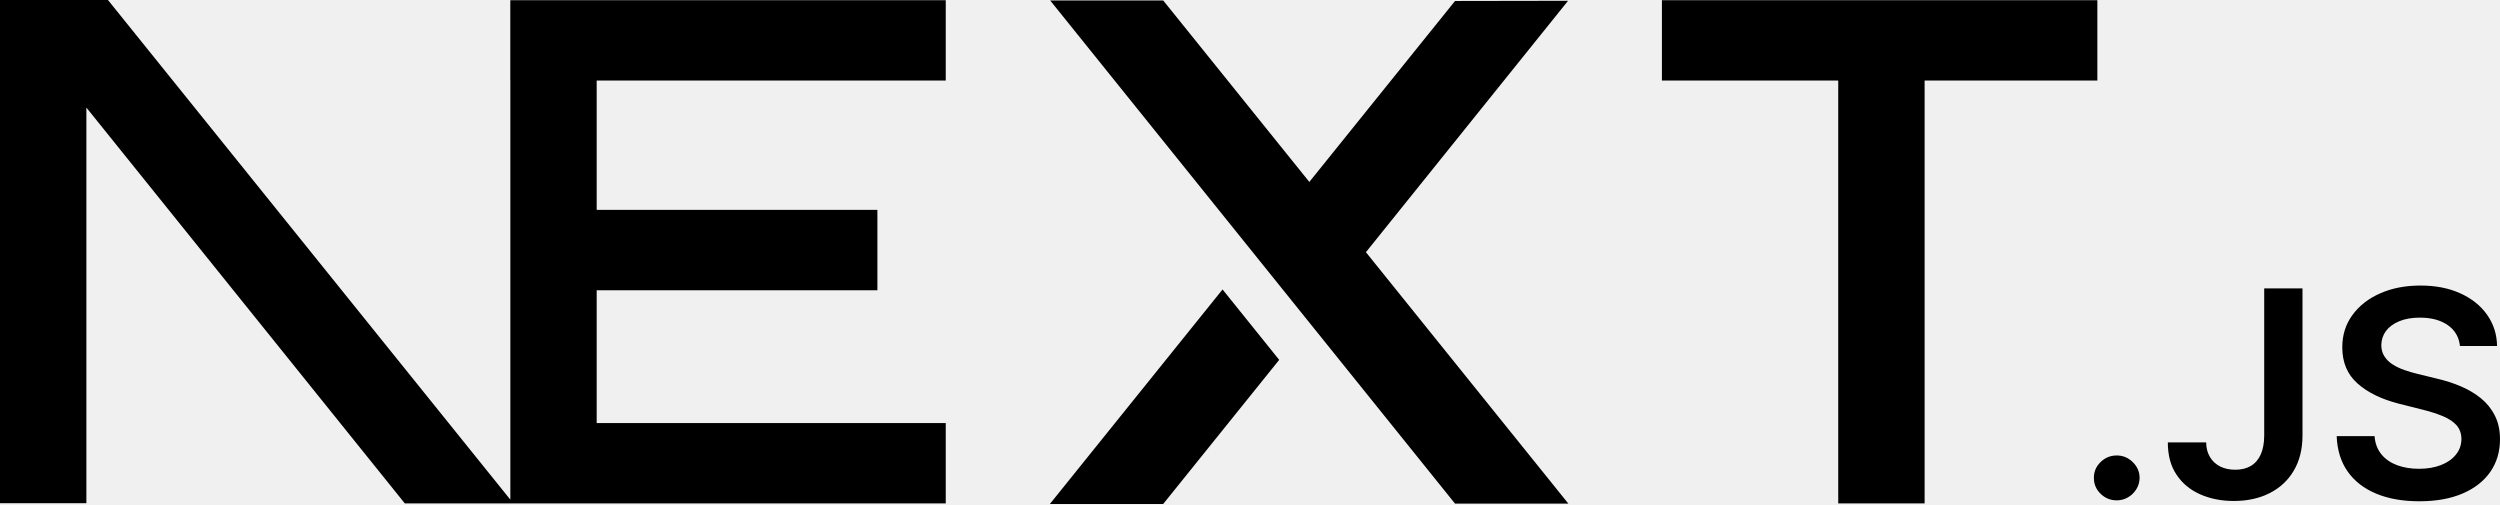
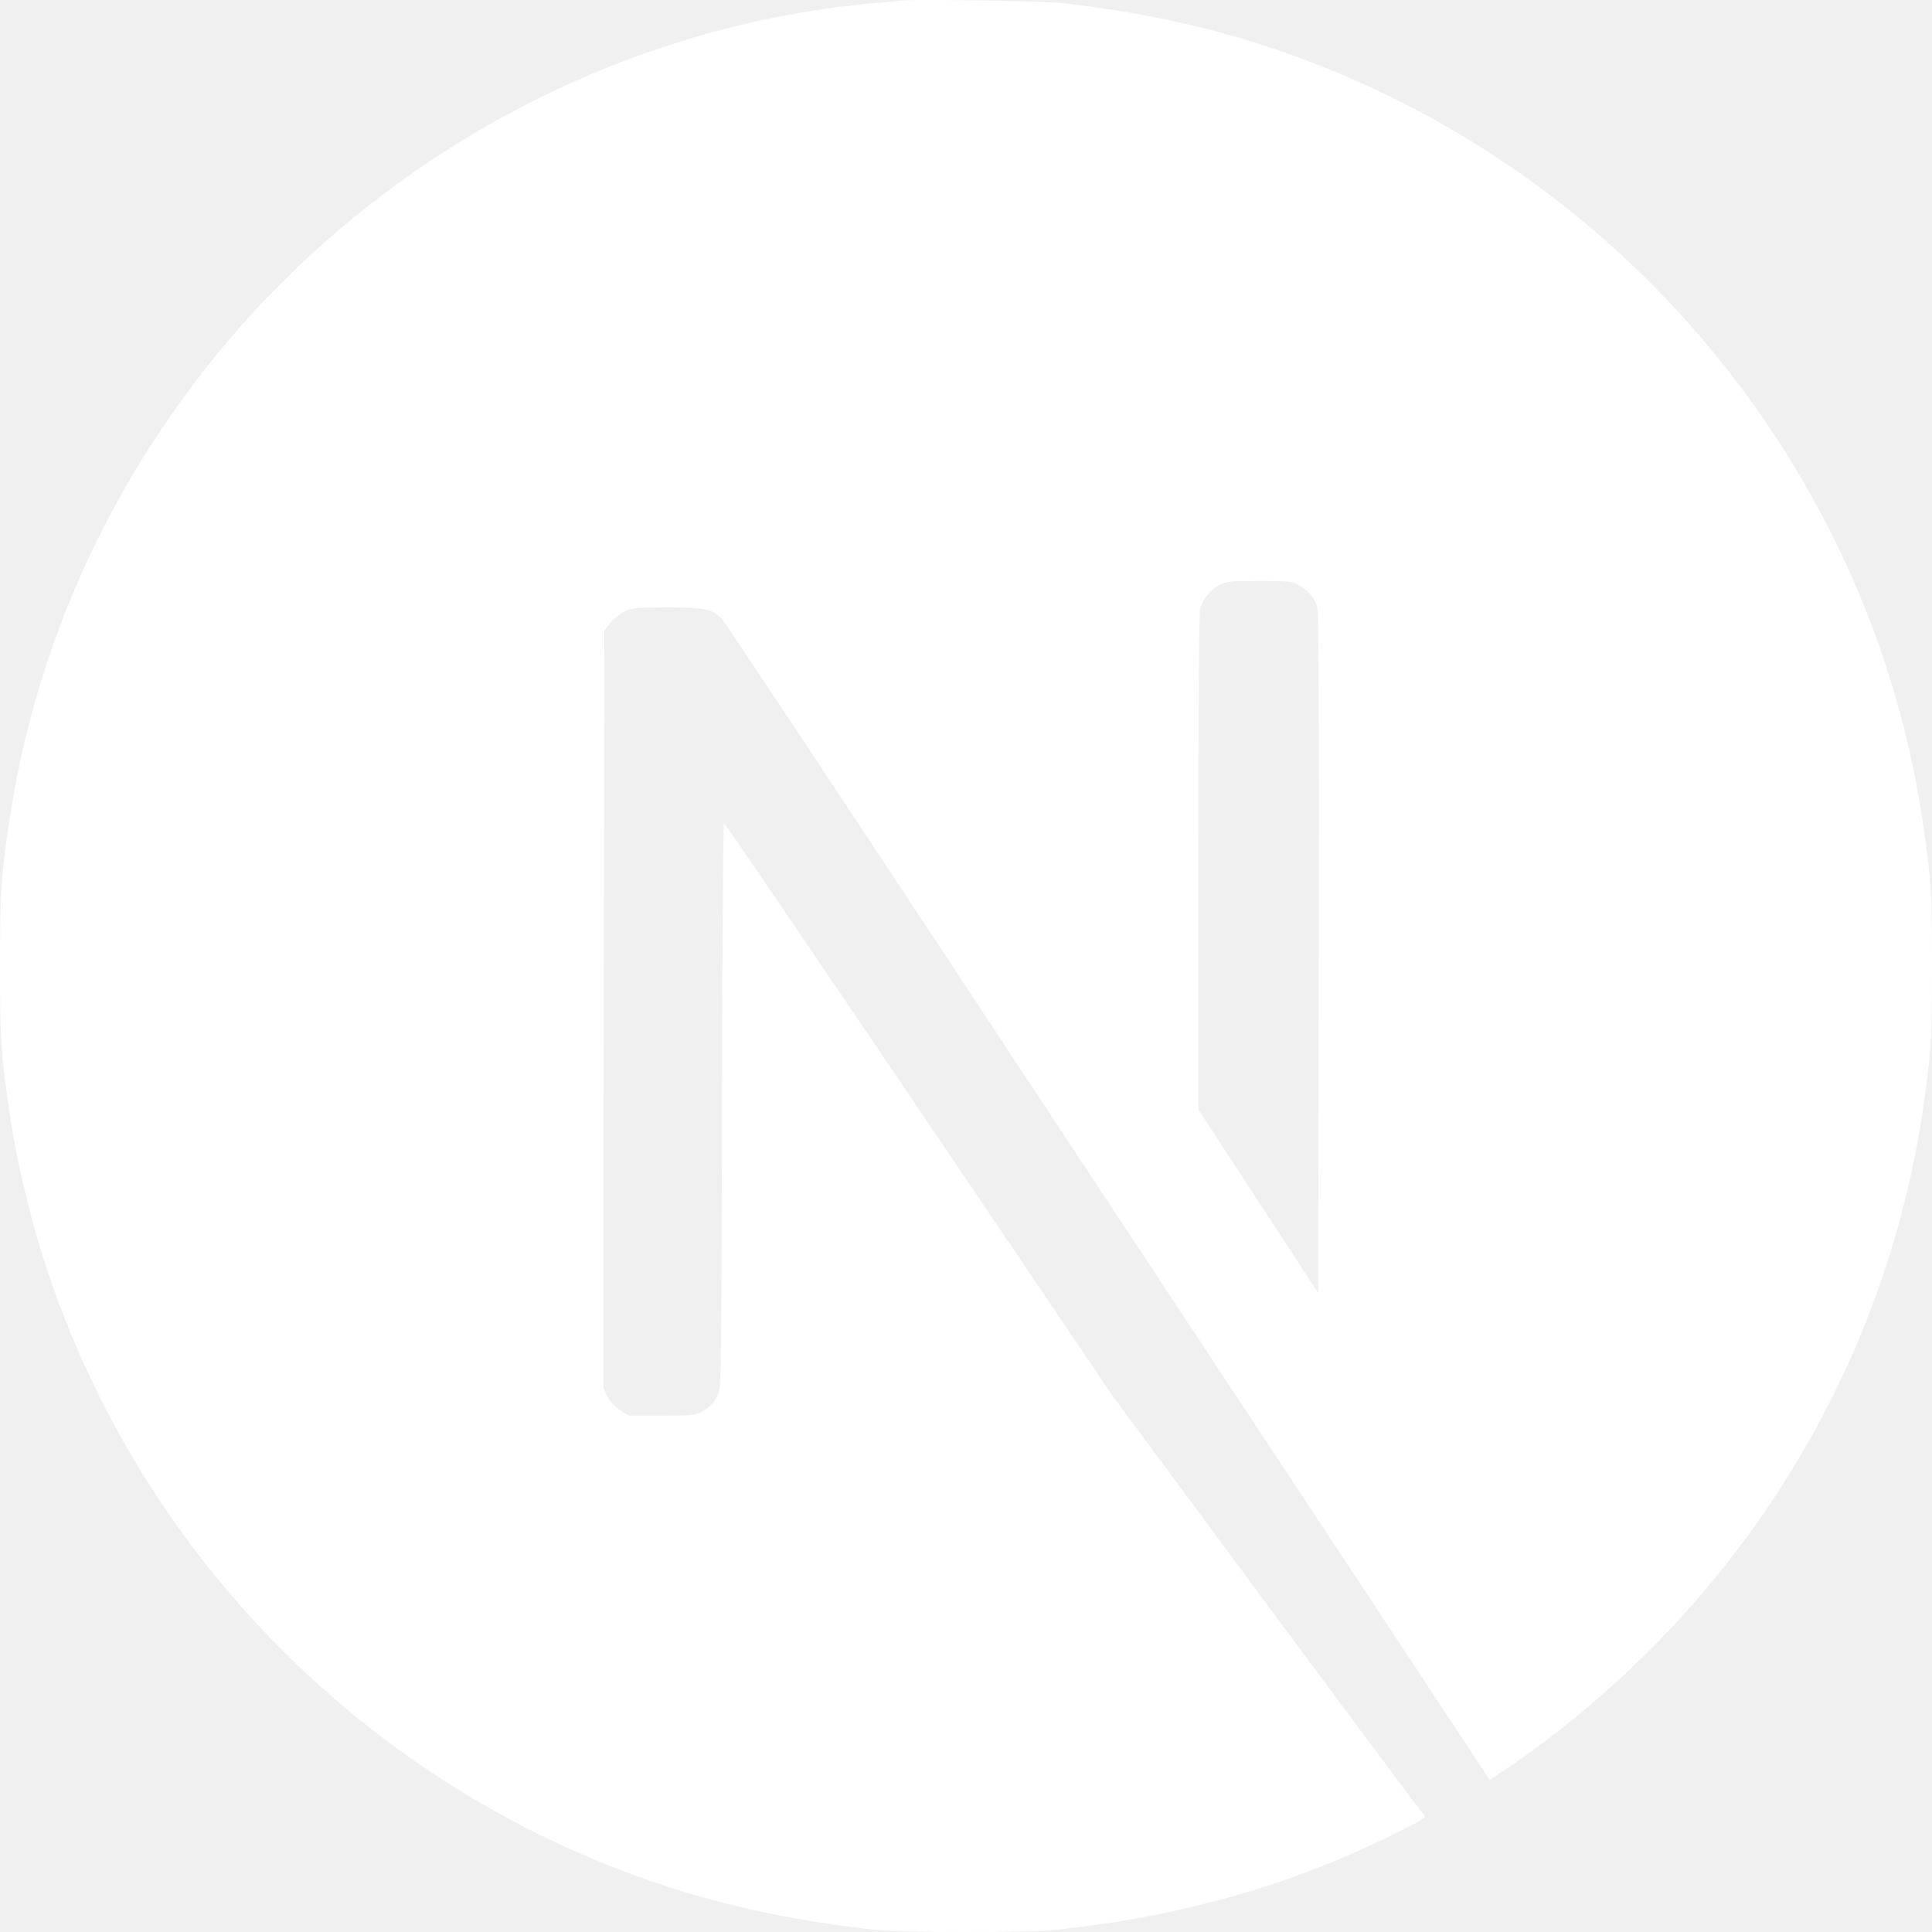
- <svg xmlns="http://www.w3.org/2000/svg" shape-rendering="geometricPrecision" text-rendering="geometricPrecision" image-rendering="optimizeQuality" fill-rule="evenodd" clip-rule="evenodd" viewBox="0 0 512 103.22">
-   <path d="M340.36.04h89.18V16.5h-35.38v86.6h-17.69V16.5h-36.11V.04zM503.8 70.86c-.19-1.82-1.03-3.25-2.49-4.27-1.48-1.03-3.38-1.54-5.72-1.54-1.64 0-3.05.25-4.23.74-1.17.49-2.08 1.15-2.71 1.99-.62.84-.93 1.8-.96 2.87 0 .9.22 1.68.64 2.33.42.66.98 1.22 1.71 1.67.72.46 1.52.83 2.4 1.14.89.31 1.77.57 2.66.78l4.09 1c1.64.38 3.23.89 4.76 1.54 1.52.64 2.9 1.45 4.11 2.43 1.21.98 2.17 2.16 2.87 3.54.71 1.39 1.07 3.01 1.07 4.87 0 2.52-.65 4.73-1.95 6.64-1.31 1.9-3.19 3.39-5.66 4.46-2.46 1.07-5.43 1.61-8.93 1.61-3.38 0-6.33-.52-8.81-1.56-2.49-1.03-4.44-2.54-5.84-4.52-1.4-1.99-2.15-4.41-2.26-7.26h7.76c.11 1.49.59 2.73 1.41 3.74.82.99 1.9 1.72 3.22 2.22 1.33.48 2.82.73 4.46.73 1.71 0 3.22-.26 4.53-.77 1.29-.51 2.31-1.21 3.04-2.14.75-.9 1.12-1.98 1.13-3.21-.01-1.12-.35-2.05-.99-2.79-.66-.73-1.57-1.34-2.74-1.84-1.17-.49-2.54-.94-4.1-1.33l-4.96-1.25c-3.58-.91-6.42-2.3-8.5-4.15-2.08-1.86-3.11-4.31-3.11-7.39 0-2.53.69-4.75 2.1-6.65 1.39-1.9 3.29-3.38 5.7-4.43 2.42-1.06 5.15-1.58 8.2-1.58 3.09 0 5.8.52 8.14 1.58 2.33 1.05 4.17 2.51 5.5 4.38s2.02 4 2.06 6.42h-7.6zm-40.09-11.8h7.84v30.19c-.01 2.78-.61 5.15-1.79 7.15-1.18 2-2.83 3.52-4.93 4.59-2.1 1.07-4.56 1.61-7.35 1.61-2.55 0-4.84-.46-6.88-1.36-2.04-.9-3.66-2.24-4.84-4.01-1.2-1.78-1.79-3.98-1.79-6.63h7.85c.01 1.16.28 2.16.78 3 .5.84 1.2 1.48 2.08 1.93.9.45 1.94.67 3.1.67 1.26 0 2.33-.26 3.21-.79.87-.52 1.55-1.3 2.01-2.34.46-1.03.7-2.3.71-3.82V59.06zm-30.19 43.41c-1.3 0-2.4-.45-3.32-1.35-.92-.89-1.38-1.98-1.37-3.27-.01-1.25.45-2.32 1.37-3.22.92-.9 2.02-1.35 3.32-1.35 1.25 0 2.34.45 3.26 1.35.93.9 1.4 1.97 1.41 3.22-.01.85-.22 1.63-.66 2.33-.44.71-1 1.26-1.71 1.67-.7.41-1.46.62-2.3.62zm-329-.14L22.11 0H0v103.06h17.69V22.03l65.22 81.07h110.78V86.64H122.2v-27.2h57.49V42.98H122.2V16.5h71.49V.04h-89.18V16.5h.01v85.83zM261.98 73.7l-11.6-14.42-35.37 43.94h23.21l23.76-29.52zM238.22.09h-23.15l82.92 103.05h23.21l-41.46-51.49L321.14.16 297.99.2l-29.84 37.06L238.22.09z" />
+ <svg xmlns="http://www.w3.org/2000/svg" width="800px" height="800px" viewBox="0 0 256 256" version="1.1" preserveAspectRatio="xMidYMid">
+   <g>
+     <path d="M119.617,0.069 C119.066,0.119 117.315,0.294 115.738,0.419 C79.378,3.697 45.319,23.313 23.748,53.463 C11.736,70.227 4.054,89.243 1.151,109.385 C0.125,116.415 0,118.492 0,128.025 C0,137.558 0.125,139.635 1.151,146.666 C8.108,194.73 42.316,235.114 88.712,250.076 C97.02,252.754 105.778,254.58 115.738,255.681 C119.617,256.106 136.383,256.106 140.262,255.681 C157.454,253.779 172.018,249.526 186.382,242.195 C188.584,241.069 189.01,240.769 188.709,240.518 C188.509,240.368 179.125,227.783 167.864,212.57 L147.394,184.922 L121.744,146.966 C107.63,126.098 96.019,109.034 95.919,109.034 C95.819,109.009 95.718,125.873 95.668,146.465 C95.593,182.52 95.568,183.971 95.118,184.822 C94.467,186.048 93.967,186.549 92.916,187.099 C92.115,187.499 91.414,187.574 87.636,187.574 L83.306,187.574 L82.155,186.849 C81.404,186.373 80.854,185.748 80.479,185.022 L79.953,183.896 L80.003,133.73 L80.078,83.538 L80.854,82.562 C81.254,82.037 82.105,81.361 82.706,81.036 C83.732,80.536 84.132,80.486 88.461,80.486 C93.566,80.486 94.417,80.686 95.743,82.137 C96.119,82.537 110.007,103.455 126.624,128.651 C143.24,153.846 165.962,188.25 177.123,205.139 L197.393,235.84 L198.419,235.164 C207.503,229.259 217.112,220.852 224.719,212.095 C240.91,193.504 251.345,170.836 254.849,146.666 C255.875,139.635 256,137.558 256,128.025 C256,118.492 255.875,116.415 254.849,109.385 C247.892,61.32 213.684,20.936 167.288,5.974 C159.105,3.322 150.397,1.495 140.637,0.394 C138.235,0.144 121.694,-0.131 119.617,0.069 L119.617,0.069 Z M172.018,77.483 C173.219,78.084 174.195,79.235 174.545,80.436 C174.746,81.086 174.796,94.998 174.746,126.349 L174.671,171.336 L166.738,159.176 L158.78,147.016 L158.78,114.314 C158.78,93.171 158.88,81.286 159.03,80.711 C159.431,79.31 160.307,78.209 161.508,77.558 C162.534,77.033 162.909,76.983 166.838,76.983 C170.542,76.983 171.192,77.033 172.018,77.483 Z" fill="#fff">
+ 
+ </path>
+   </g>
</svg>
